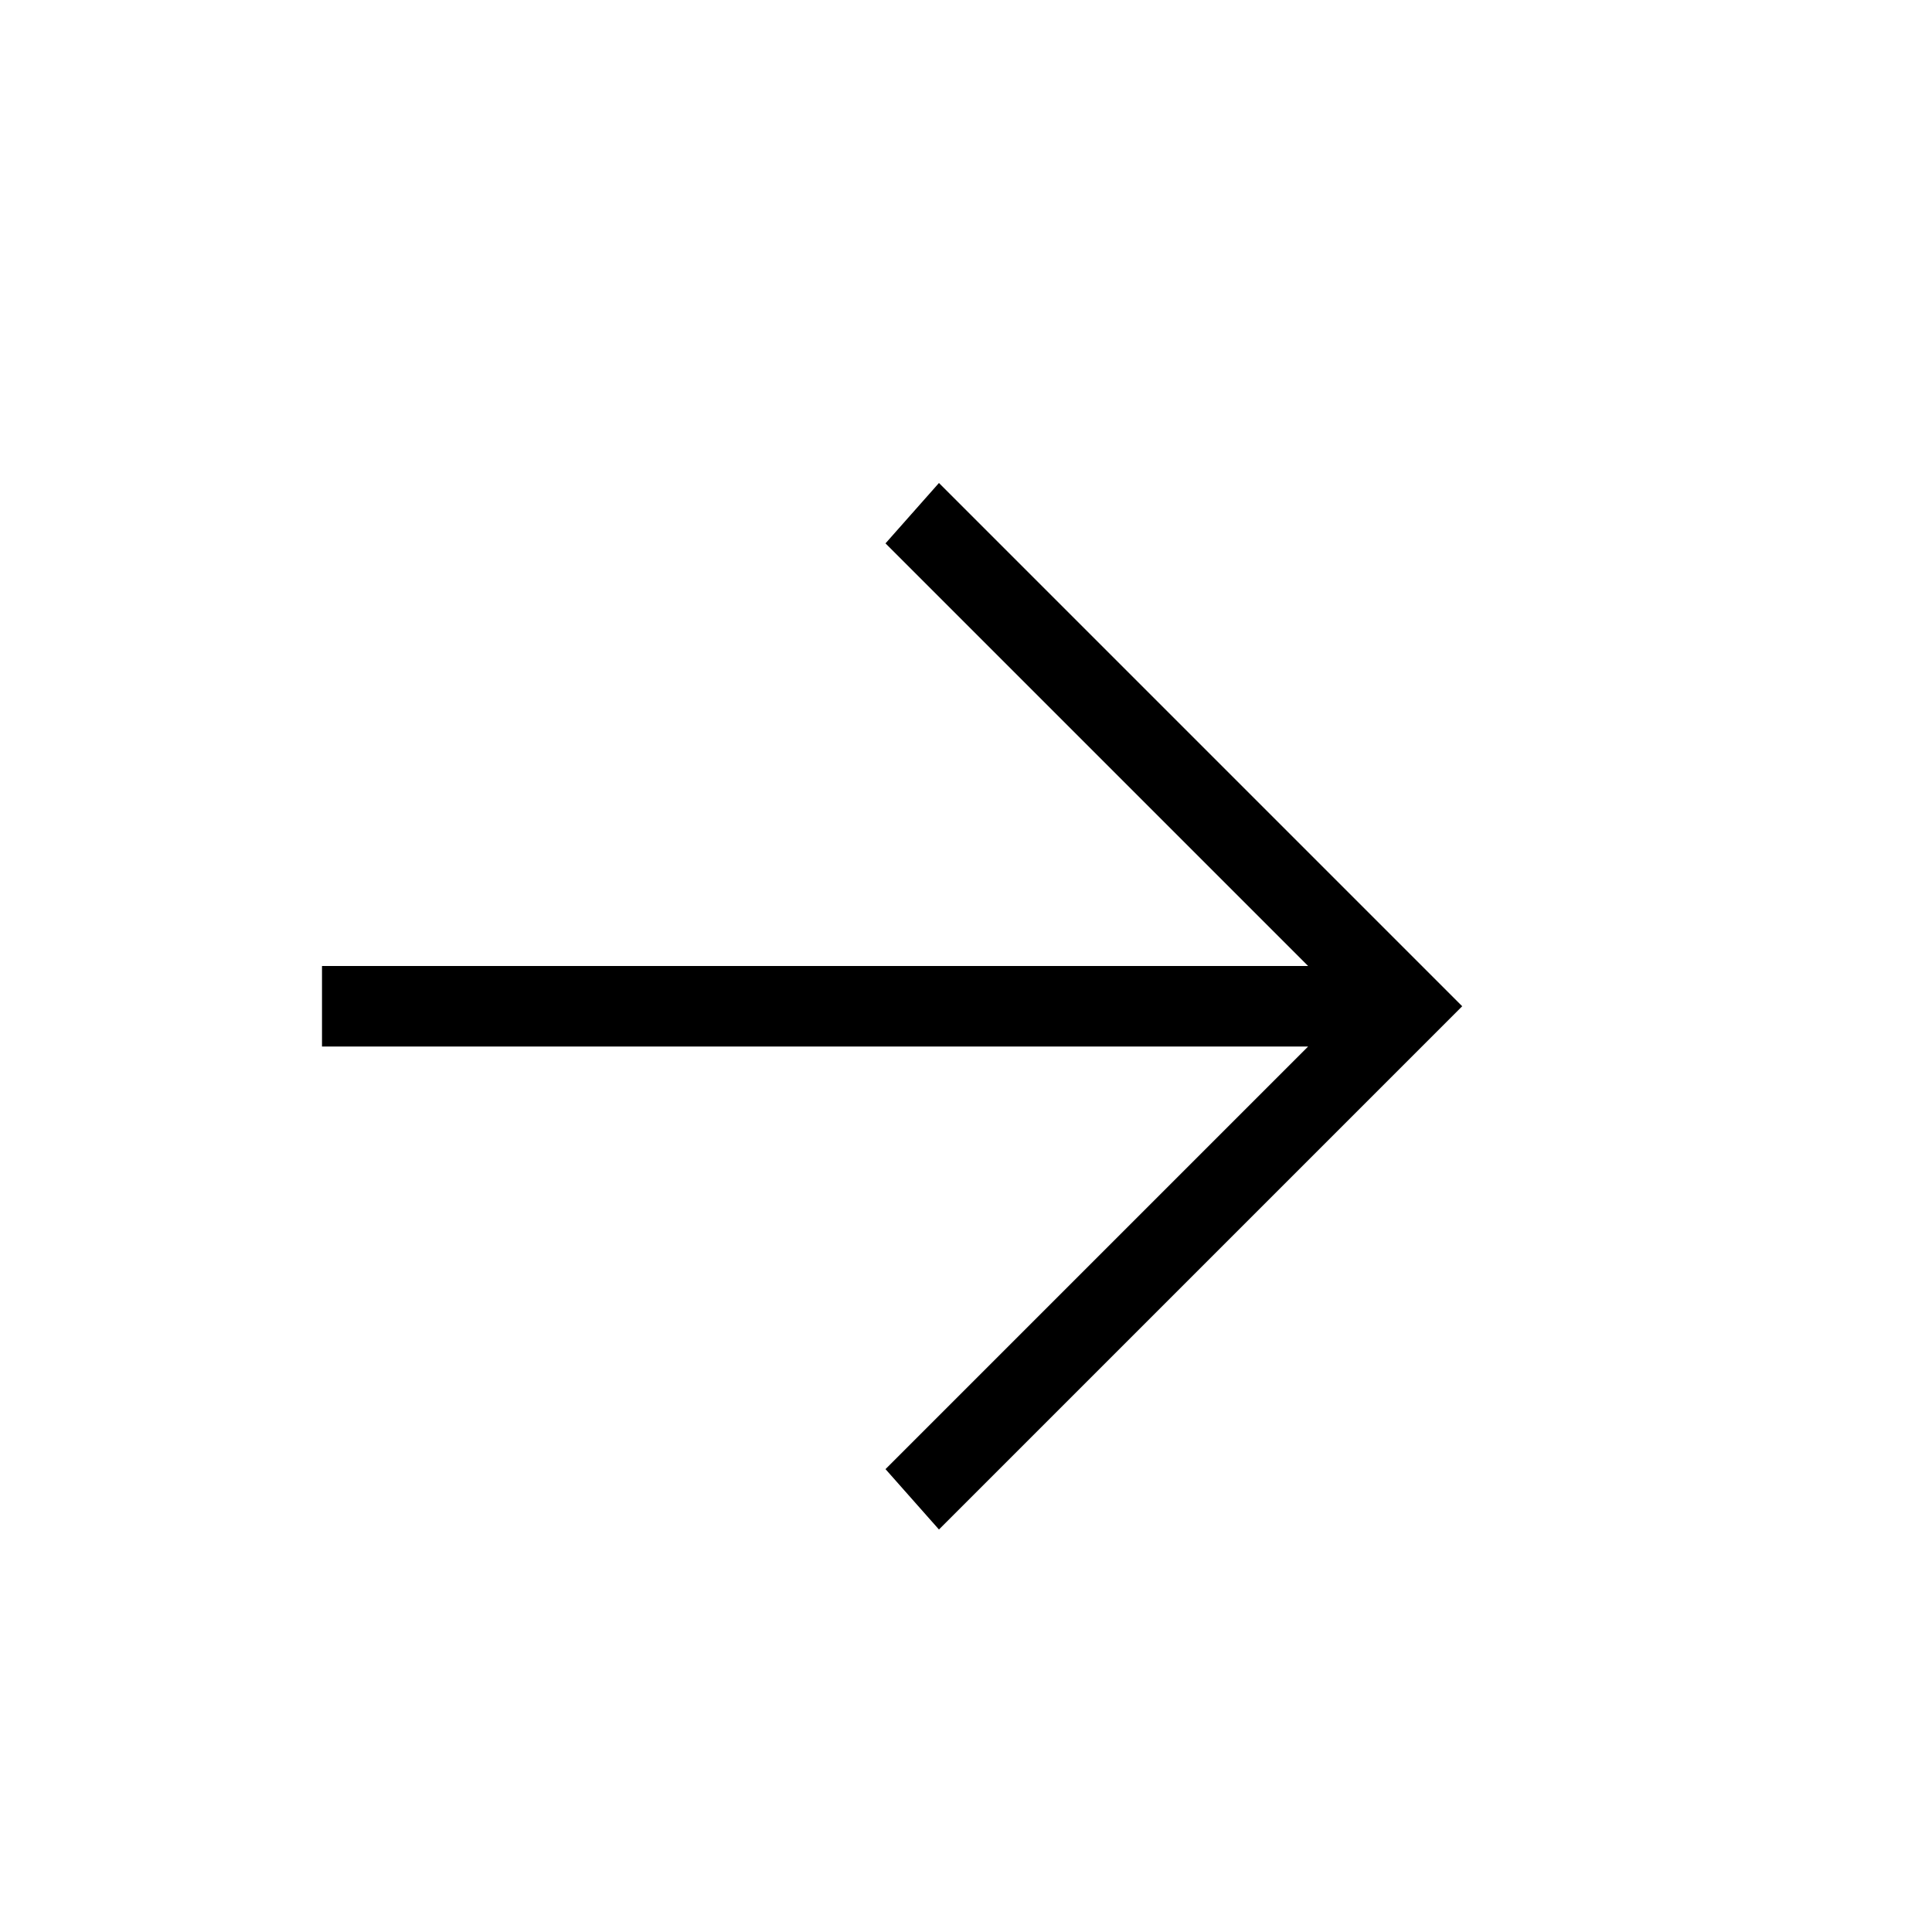
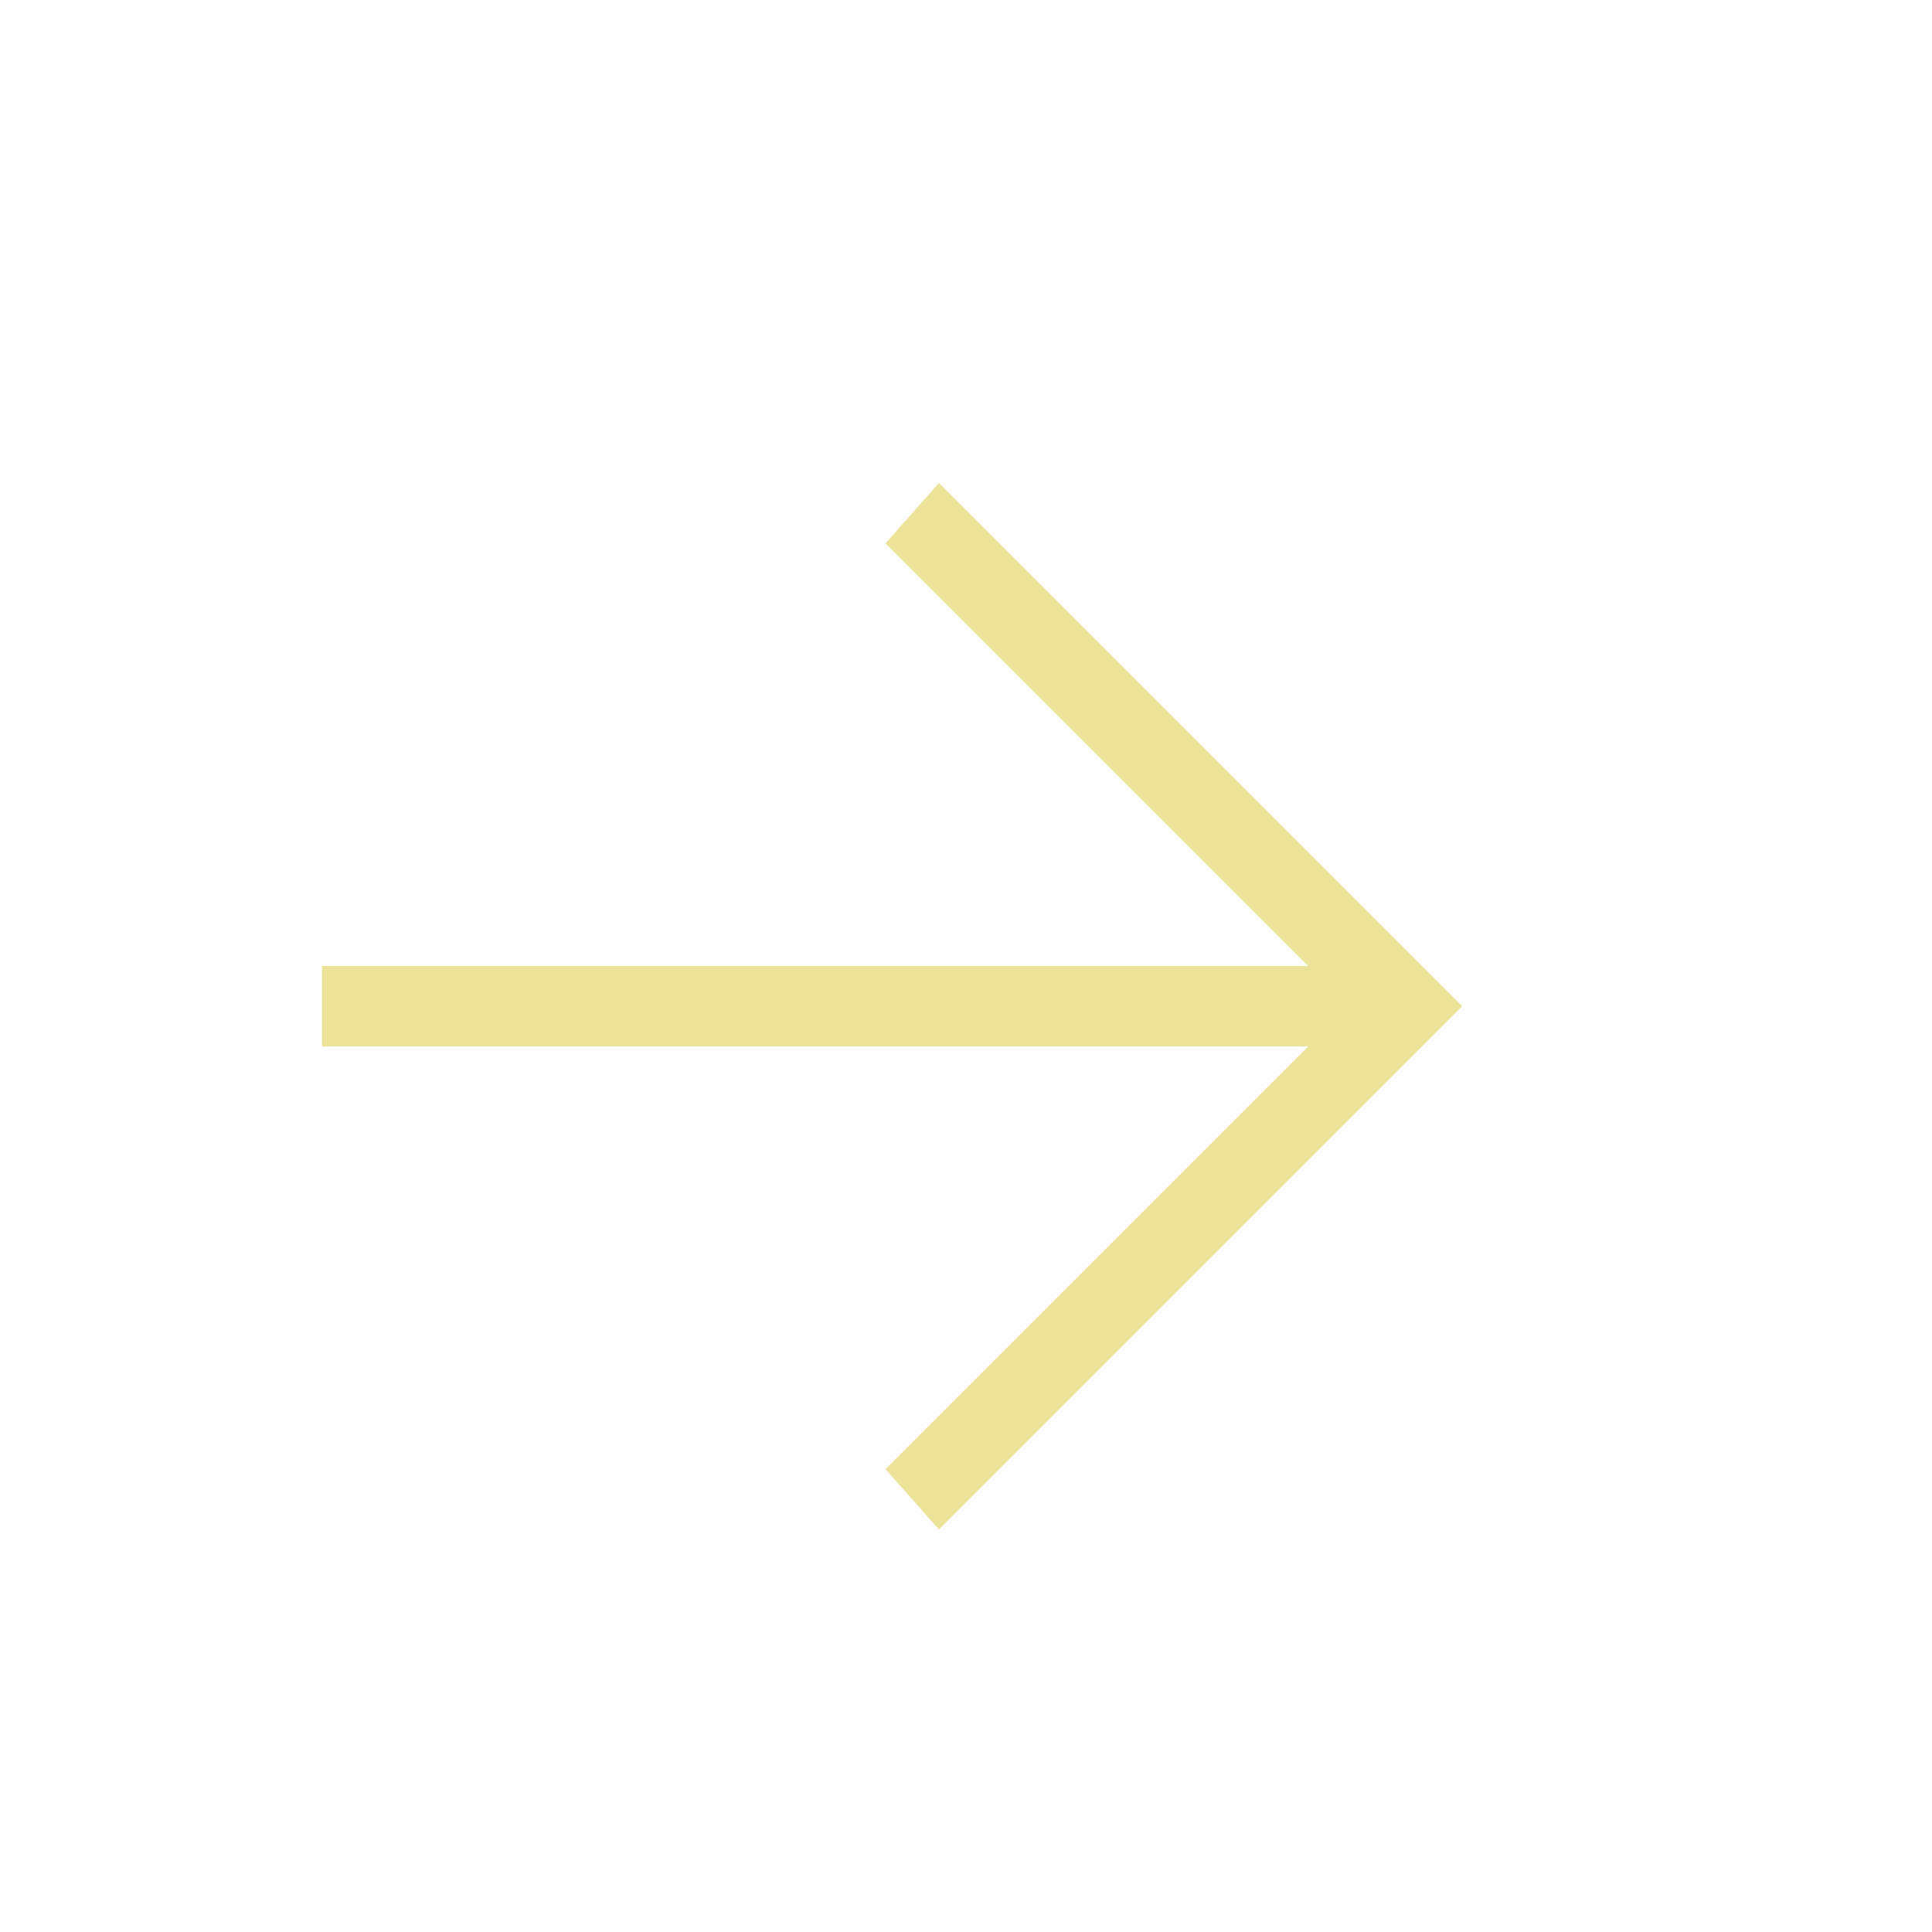
<svg xmlns="http://www.w3.org/2000/svg" version="1.1" baseProfile="full" width="24" height="24" viewBox="0 0 24.00 24.00" enable-background="new 0 0 24.00 24.00" xml:space="preserve">
-   <path fill="#000000" fill-opacity="1" stroke-width="0.2" stroke-linejoin="round" d="M 4,12L 16.25,12L 11,6.75L 11.664,6L 18.164,12.5L 11.664,19L 11,18.25L 16.25,13L 4,13L 4,12 Z " />
+   <path fill="#ece298" fill-opacity="1" stroke-width="0.2" stroke-linejoin="round" d="M 4,12L 16.25,12L 11,6.75L 11.664,6L 18.164,12.5L 11.664,19L 11,18.25L 16.25,13L 4,13L 4,12 Z " />
</svg>
